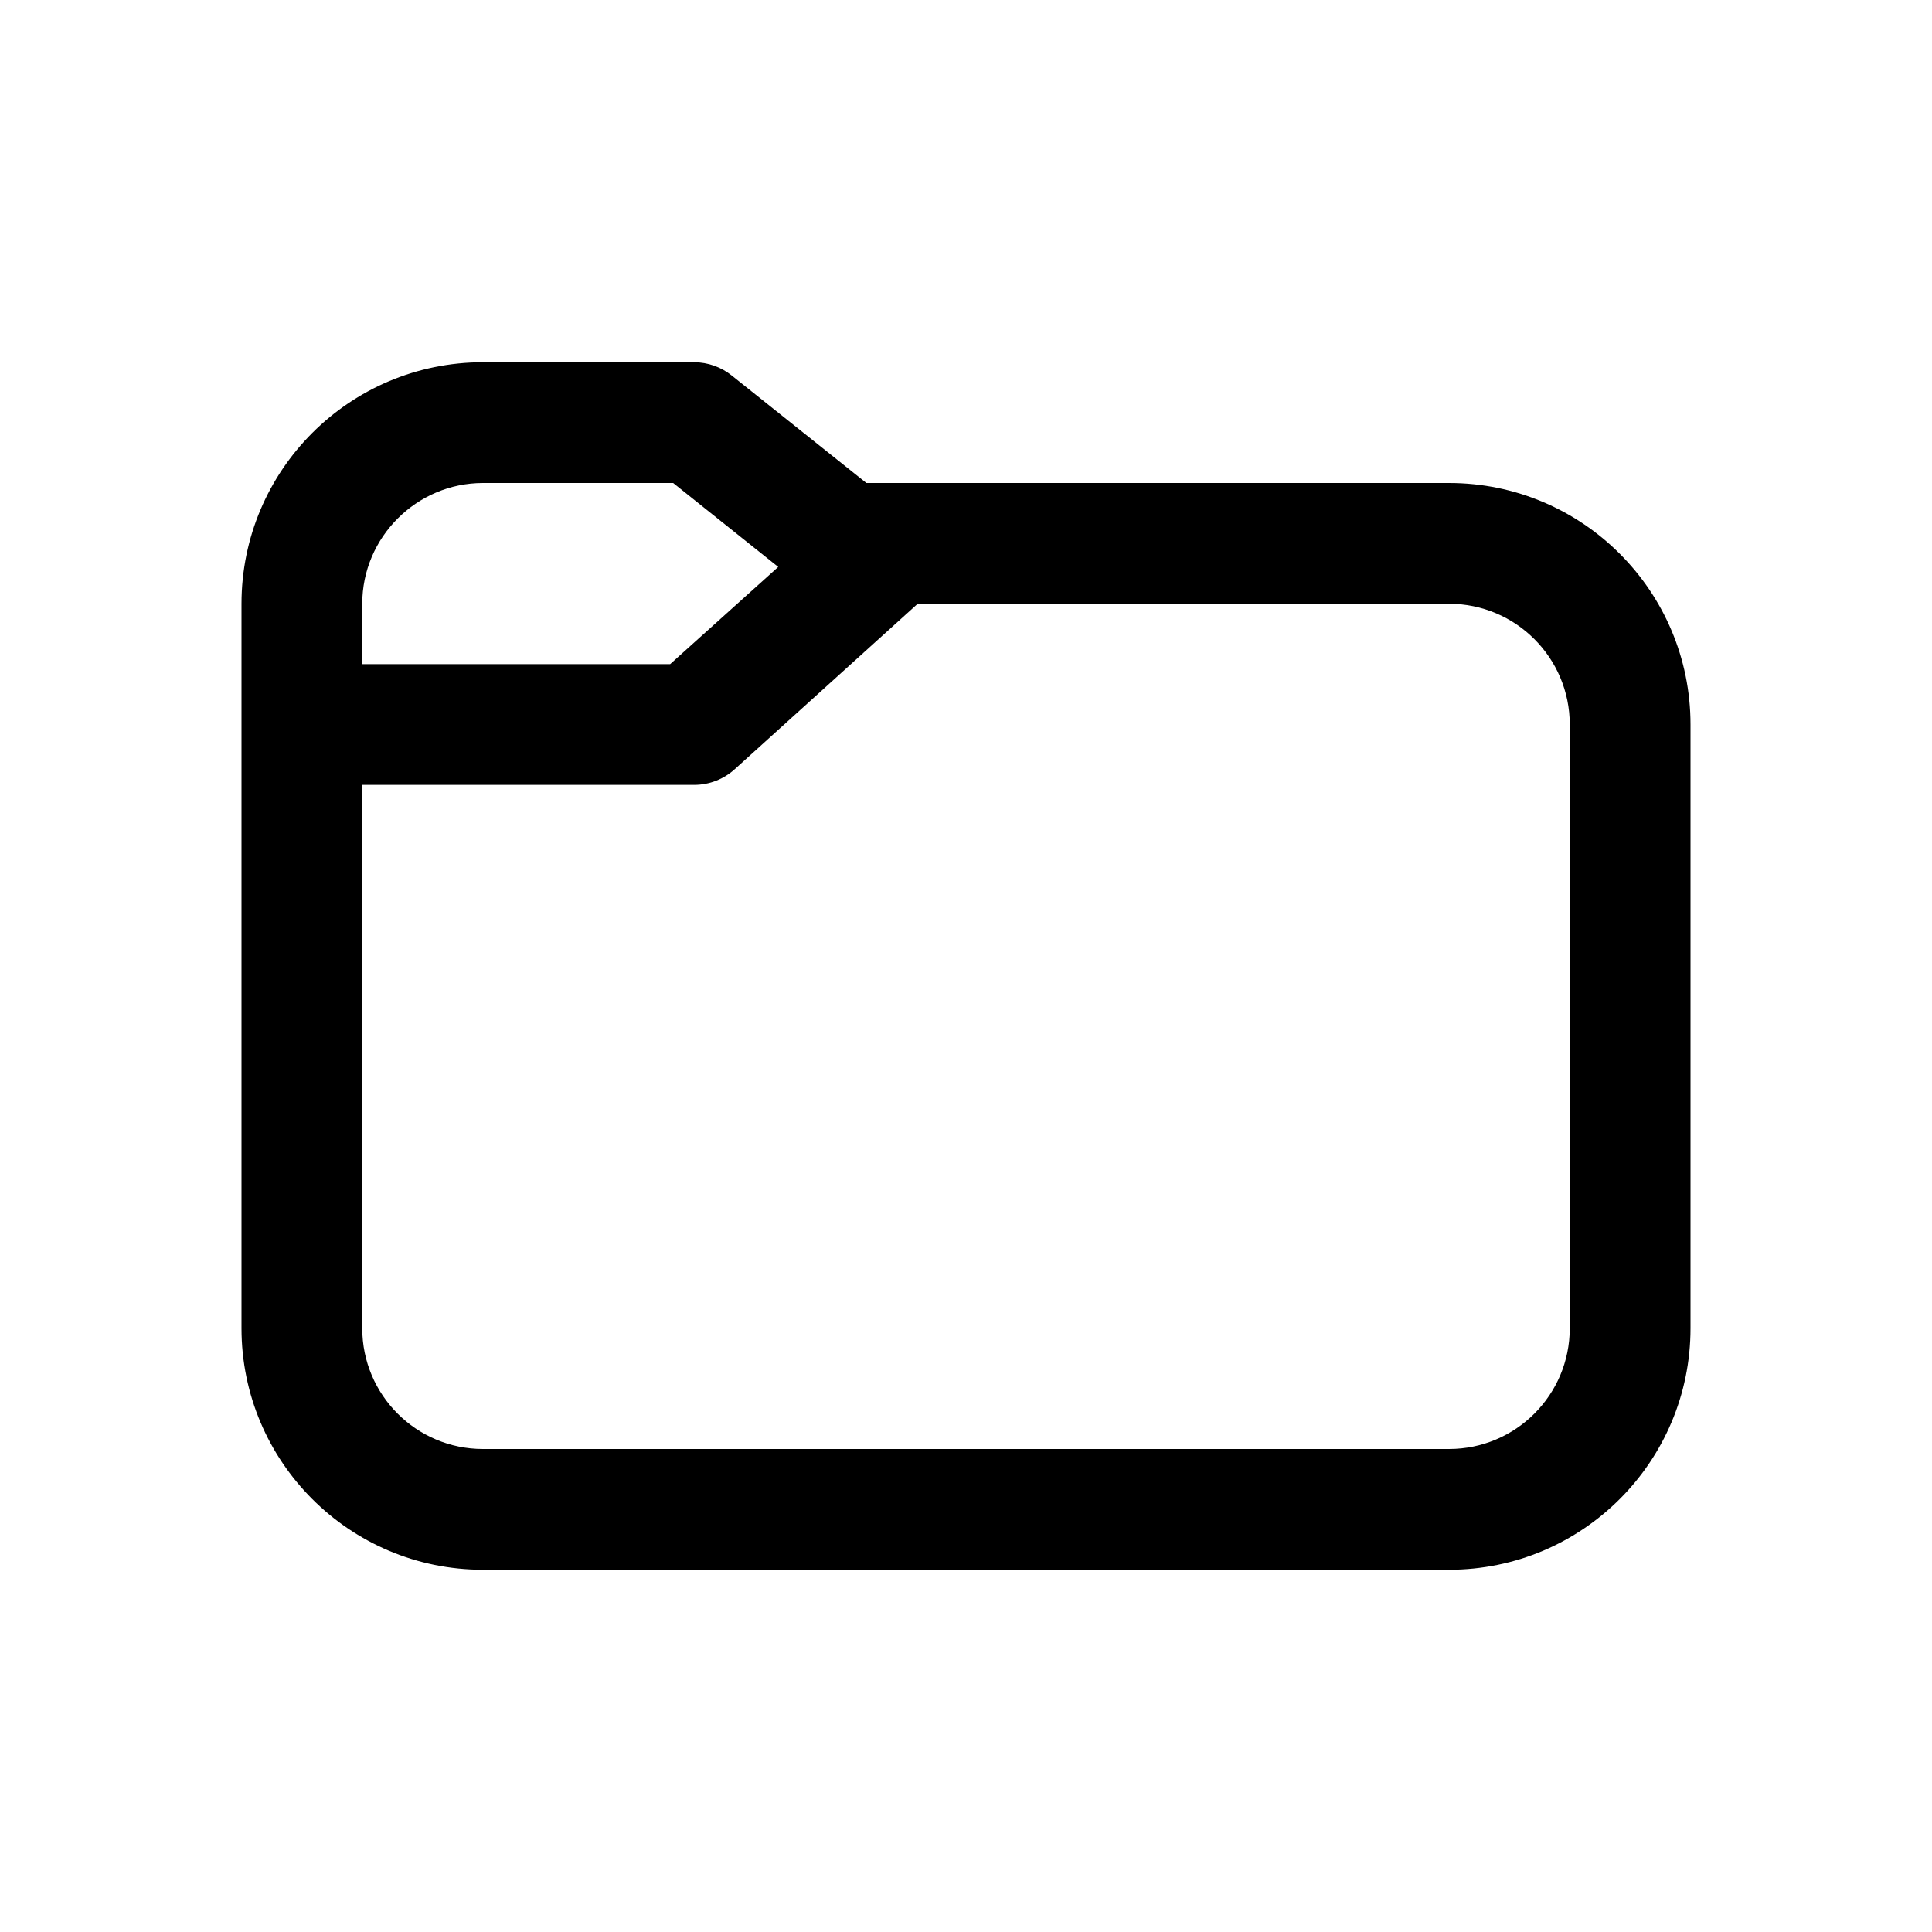
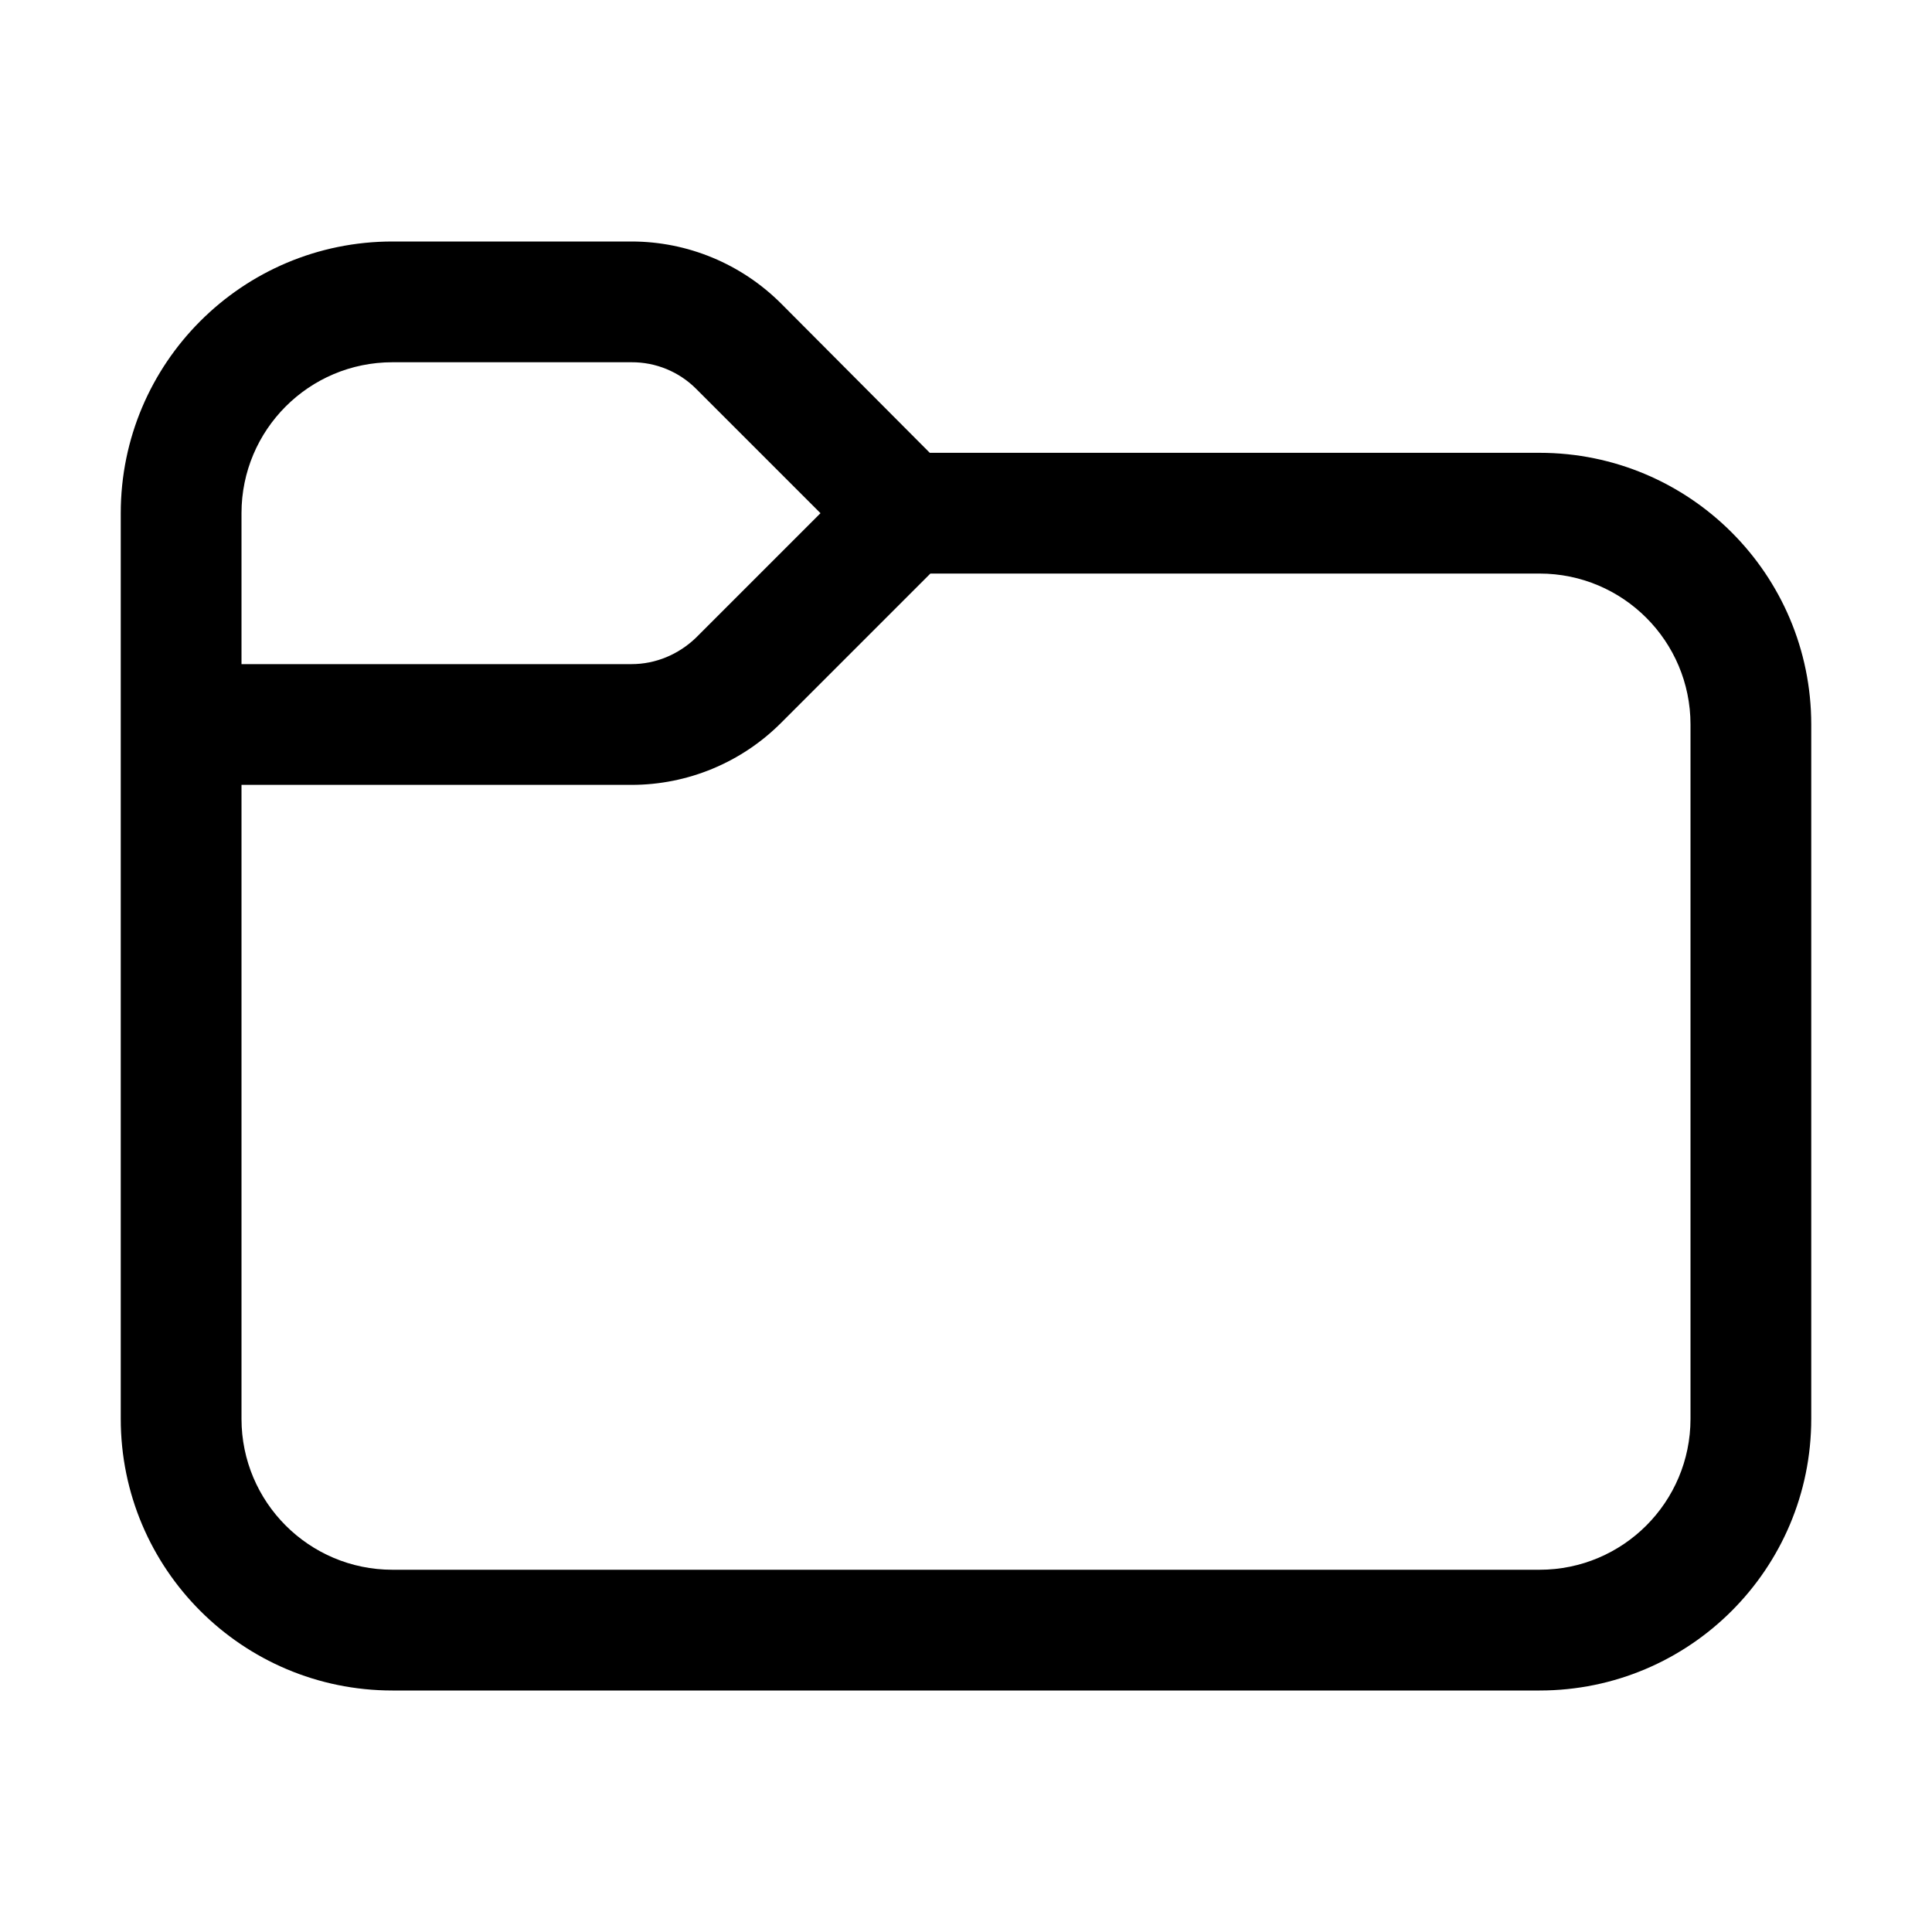
<svg xmlns="http://www.w3.org/2000/svg" width="32" height="32" viewBox="0 0 32 32">
-   <path d="M4 10v12a4 4 0 0 0 4 4h16a4 4 0 0 0 4-4V12a4 4 0 0 0-4-4h-9.65l-2.23-1.78A1 1 0 0 0 11.5 6H8a4 4 0 0 0-4 4Zm2 0c0-1.1.9-2 2-2h3.15l1.74 1.39L11.1 11H6v-1Zm9.19 0H24a2 2 0 0 1 2 2v10a2 2 0 0 1-2 2H8a2 2 0 0 1-2-2v-9h5.5a1 1 0 0 0 .67-.26L15.2 10Z" />
+   <path d="M4 8.5V11h6.46c.4 0 .78-.16 1.07-.44l2.06-2.06-2.06-2.06A1.5 1.5 0 0 0 10.46 6H6.5A2.5 2.5 0 0 0 4 8.5Zm-2 0A4.5 4.5 0 0 1 6.5 4h3.96c.93 0 1.82.37 2.48 1.03L15.4 7.5H25.5A4.5 4.5 0 0 1 30 12v11.5a4.5 4.5 0 0 1-4.5 4.5h-19A4.5 4.5 0 0 1 2 23.5v-15ZM4 13v10.5A2.5 2.5 0 0 0 6.5 26h19a2.5 2.5 0 0 0 2.5-2.5V12a2.5 2.5 0 0 0-2.5-2.5H15.41l-2.47 2.47A3.5 3.5 0 0 1 10.46 13H4Z" />
</svg>
